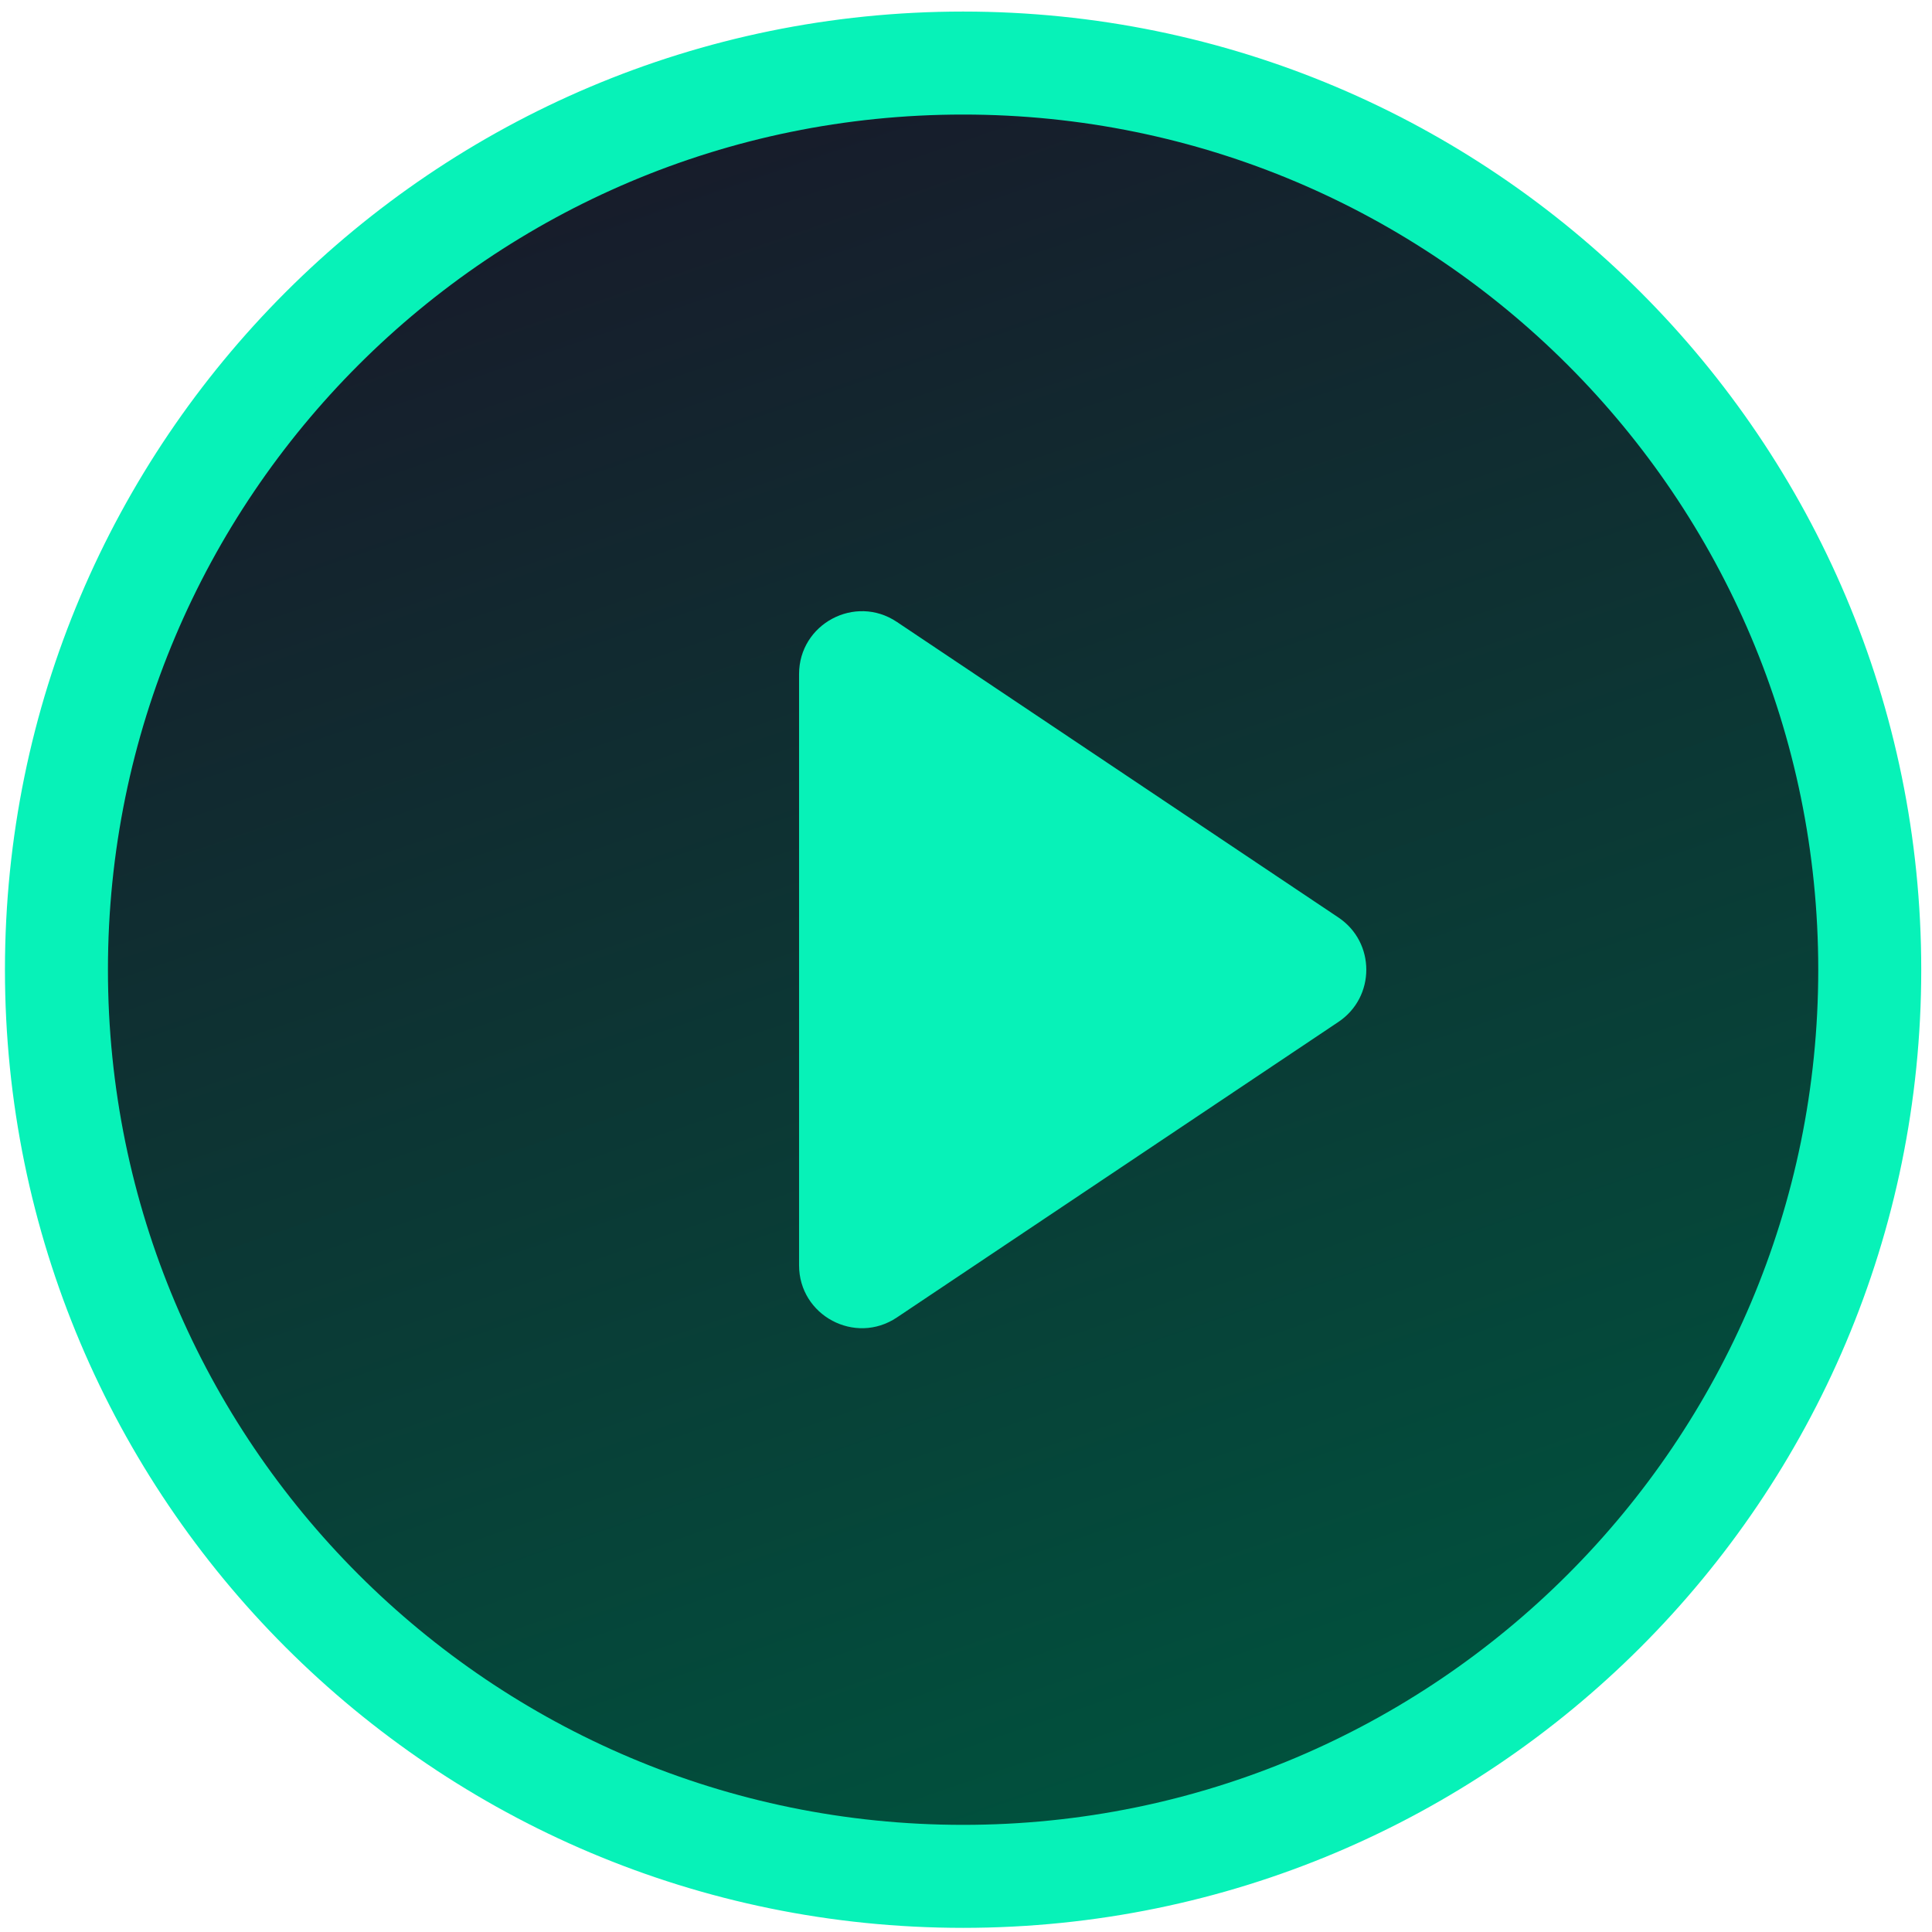
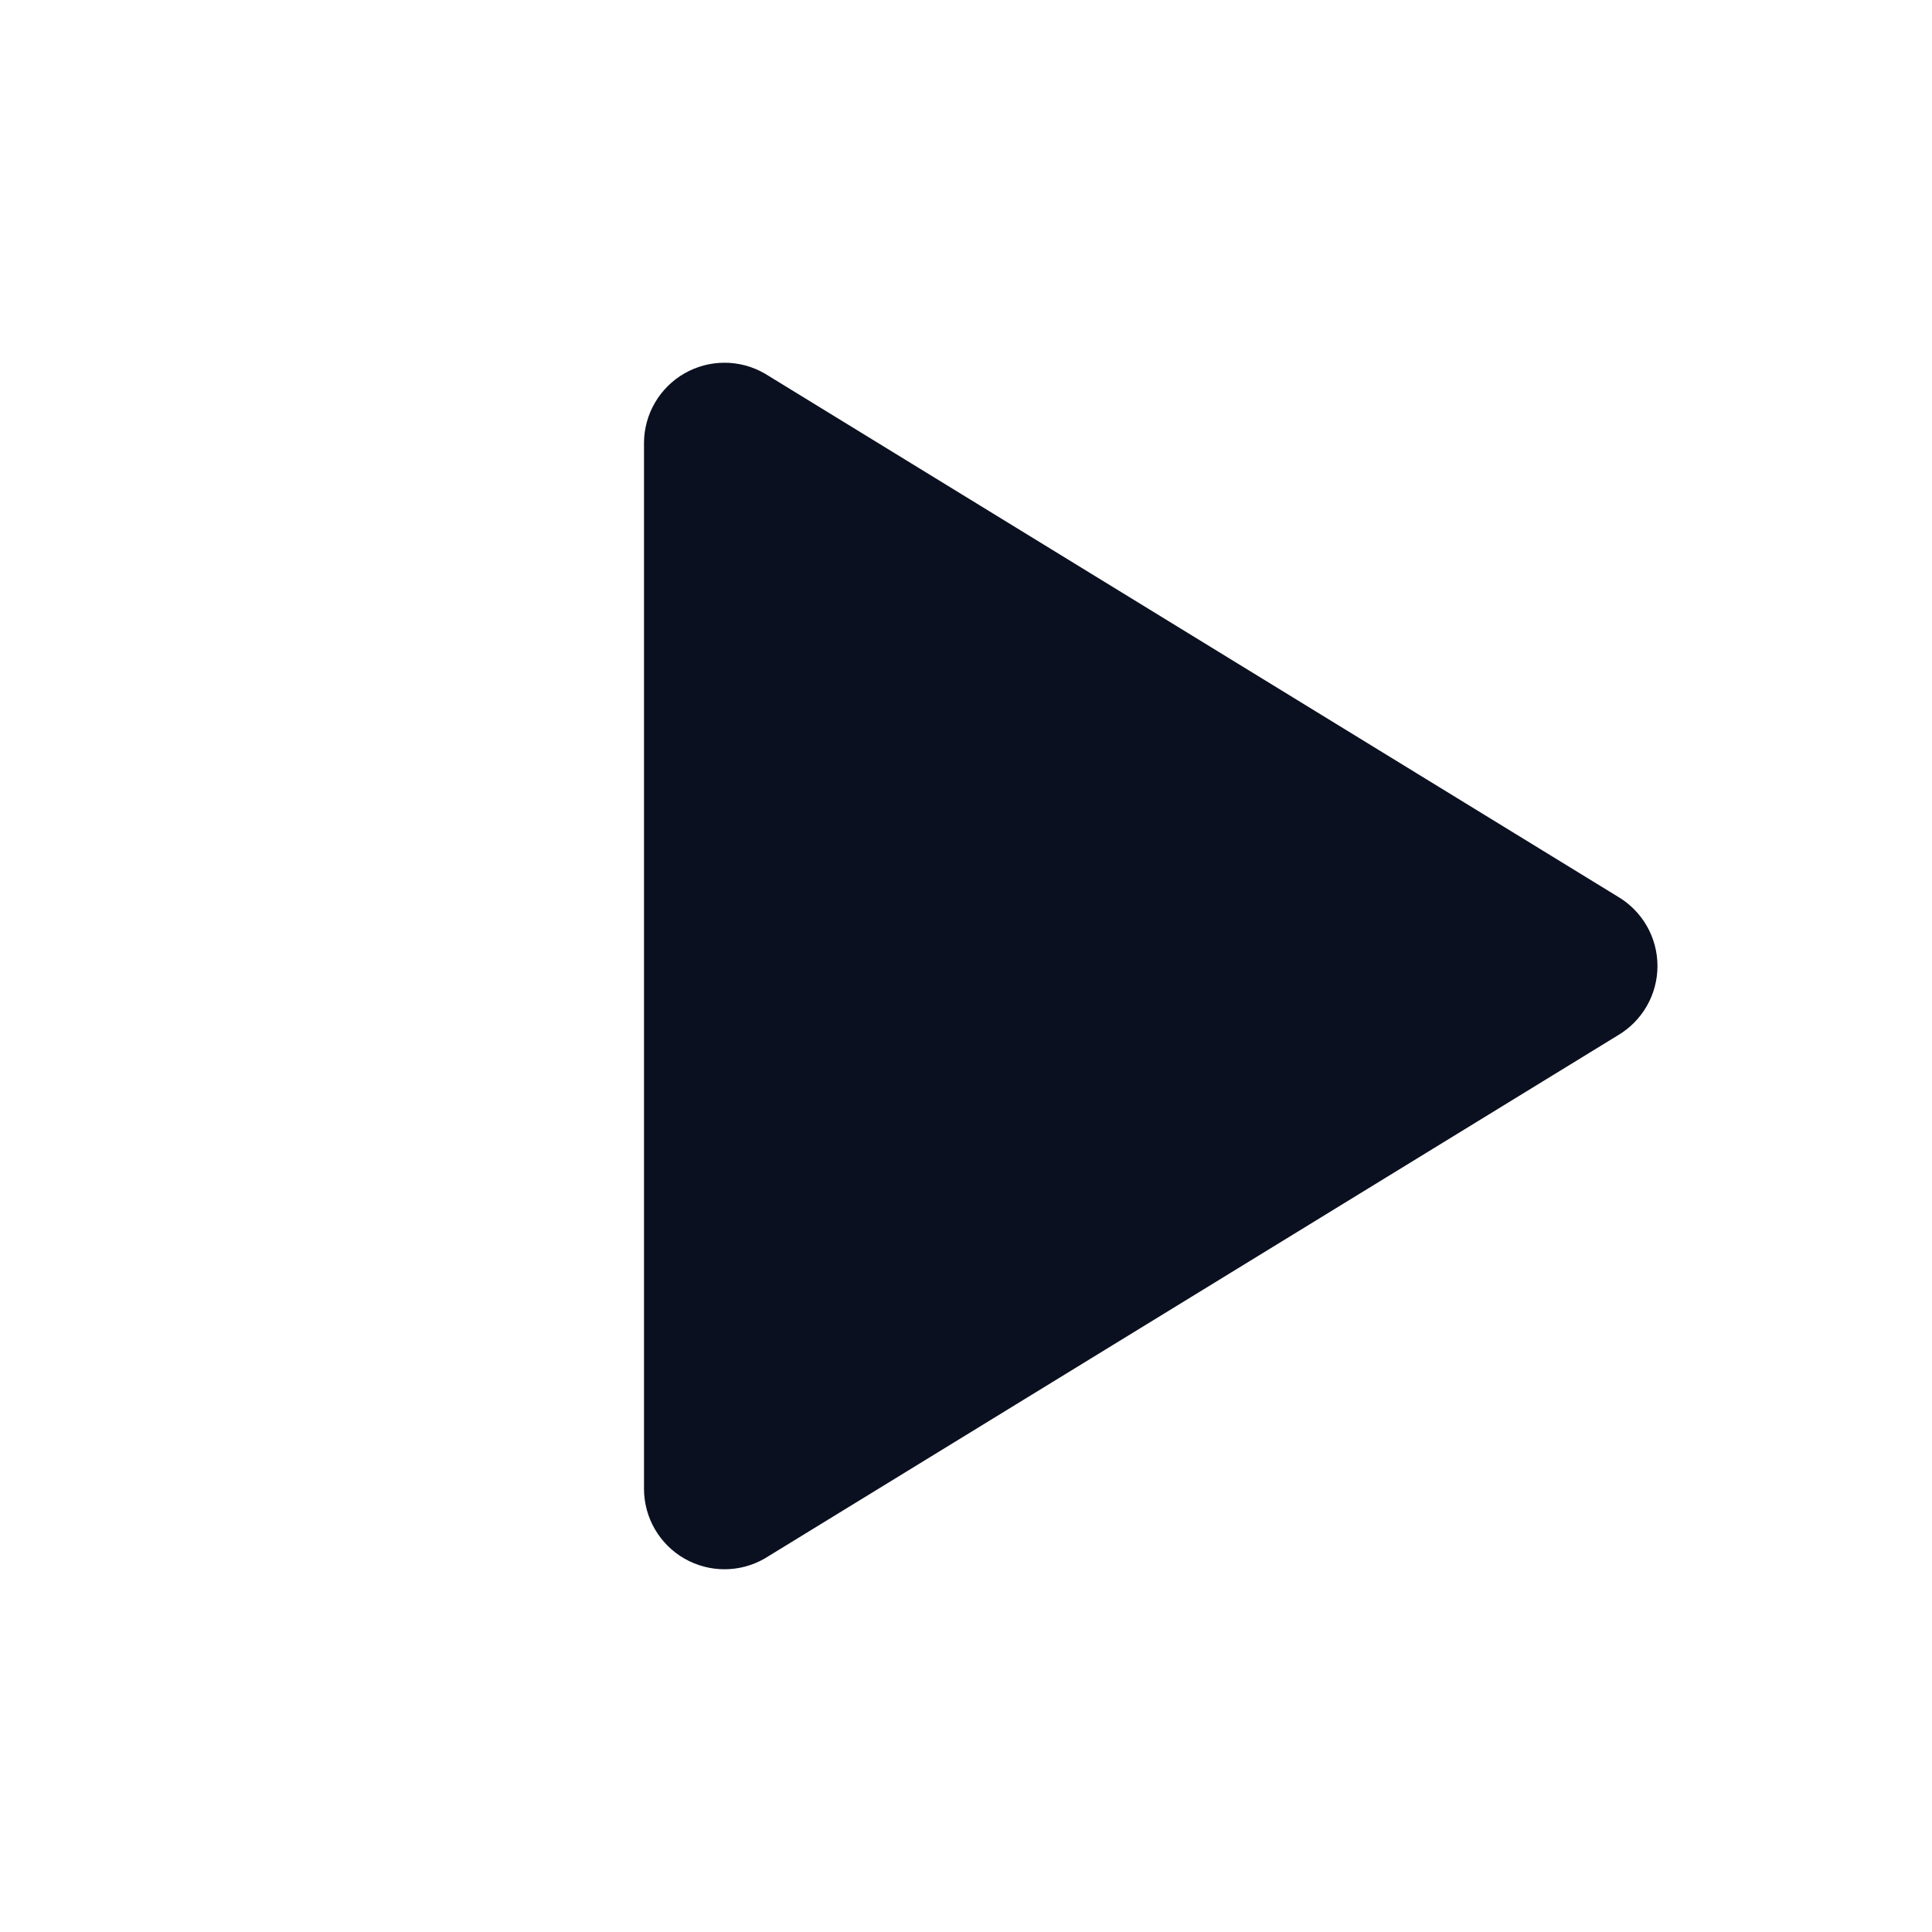
- <svg xmlns="http://www.w3.org/2000/svg" width="123" height="123" viewBox="0 0 123 123" fill="none">
-   <circle cx="61.315" cy="61.736" r="60.5" fill="#07F2B8" stroke="#07F2B8" />
-   <circle cx="61.315" cy="61.736" r="54.943" fill="url(#paint0_linear_2093_250)" stroke="#07F2B8" />
-   <path d="M85.21 58.412C87.577 59.996 87.577 63.476 85.21 65.06L57.097 83.878C54.44 85.657 50.872 83.752 50.872 80.554L50.872 42.917C50.872 39.719 54.44 37.814 57.097 39.593L85.21 58.412Z" fill="#07F2B8" />
-   <defs>
-     <linearGradient id="paint0_linear_2093_250" x1="42.328" y1="10.09" x2="79.163" y2="117.179" gradientUnits="userSpaceOnUse">
-       <stop stop-color="#171C2B" />
-       <stop offset="1" stop-color="#00533E" />
-     </linearGradient>
-   </defs>
+ <svg xmlns="http://www.w3.org/2000/svg" width="24" height="24" viewBox="0 0 24 24" fill="none">
+   <path fill="#0B1020" d="M8 5.5v13a1 1 0 0 0 1.5.86l10.6-6.5a1 1 0 0 0 0-1.72L9.5 4.64A1 1 0 0 0 8 5.5z" />
</svg>
